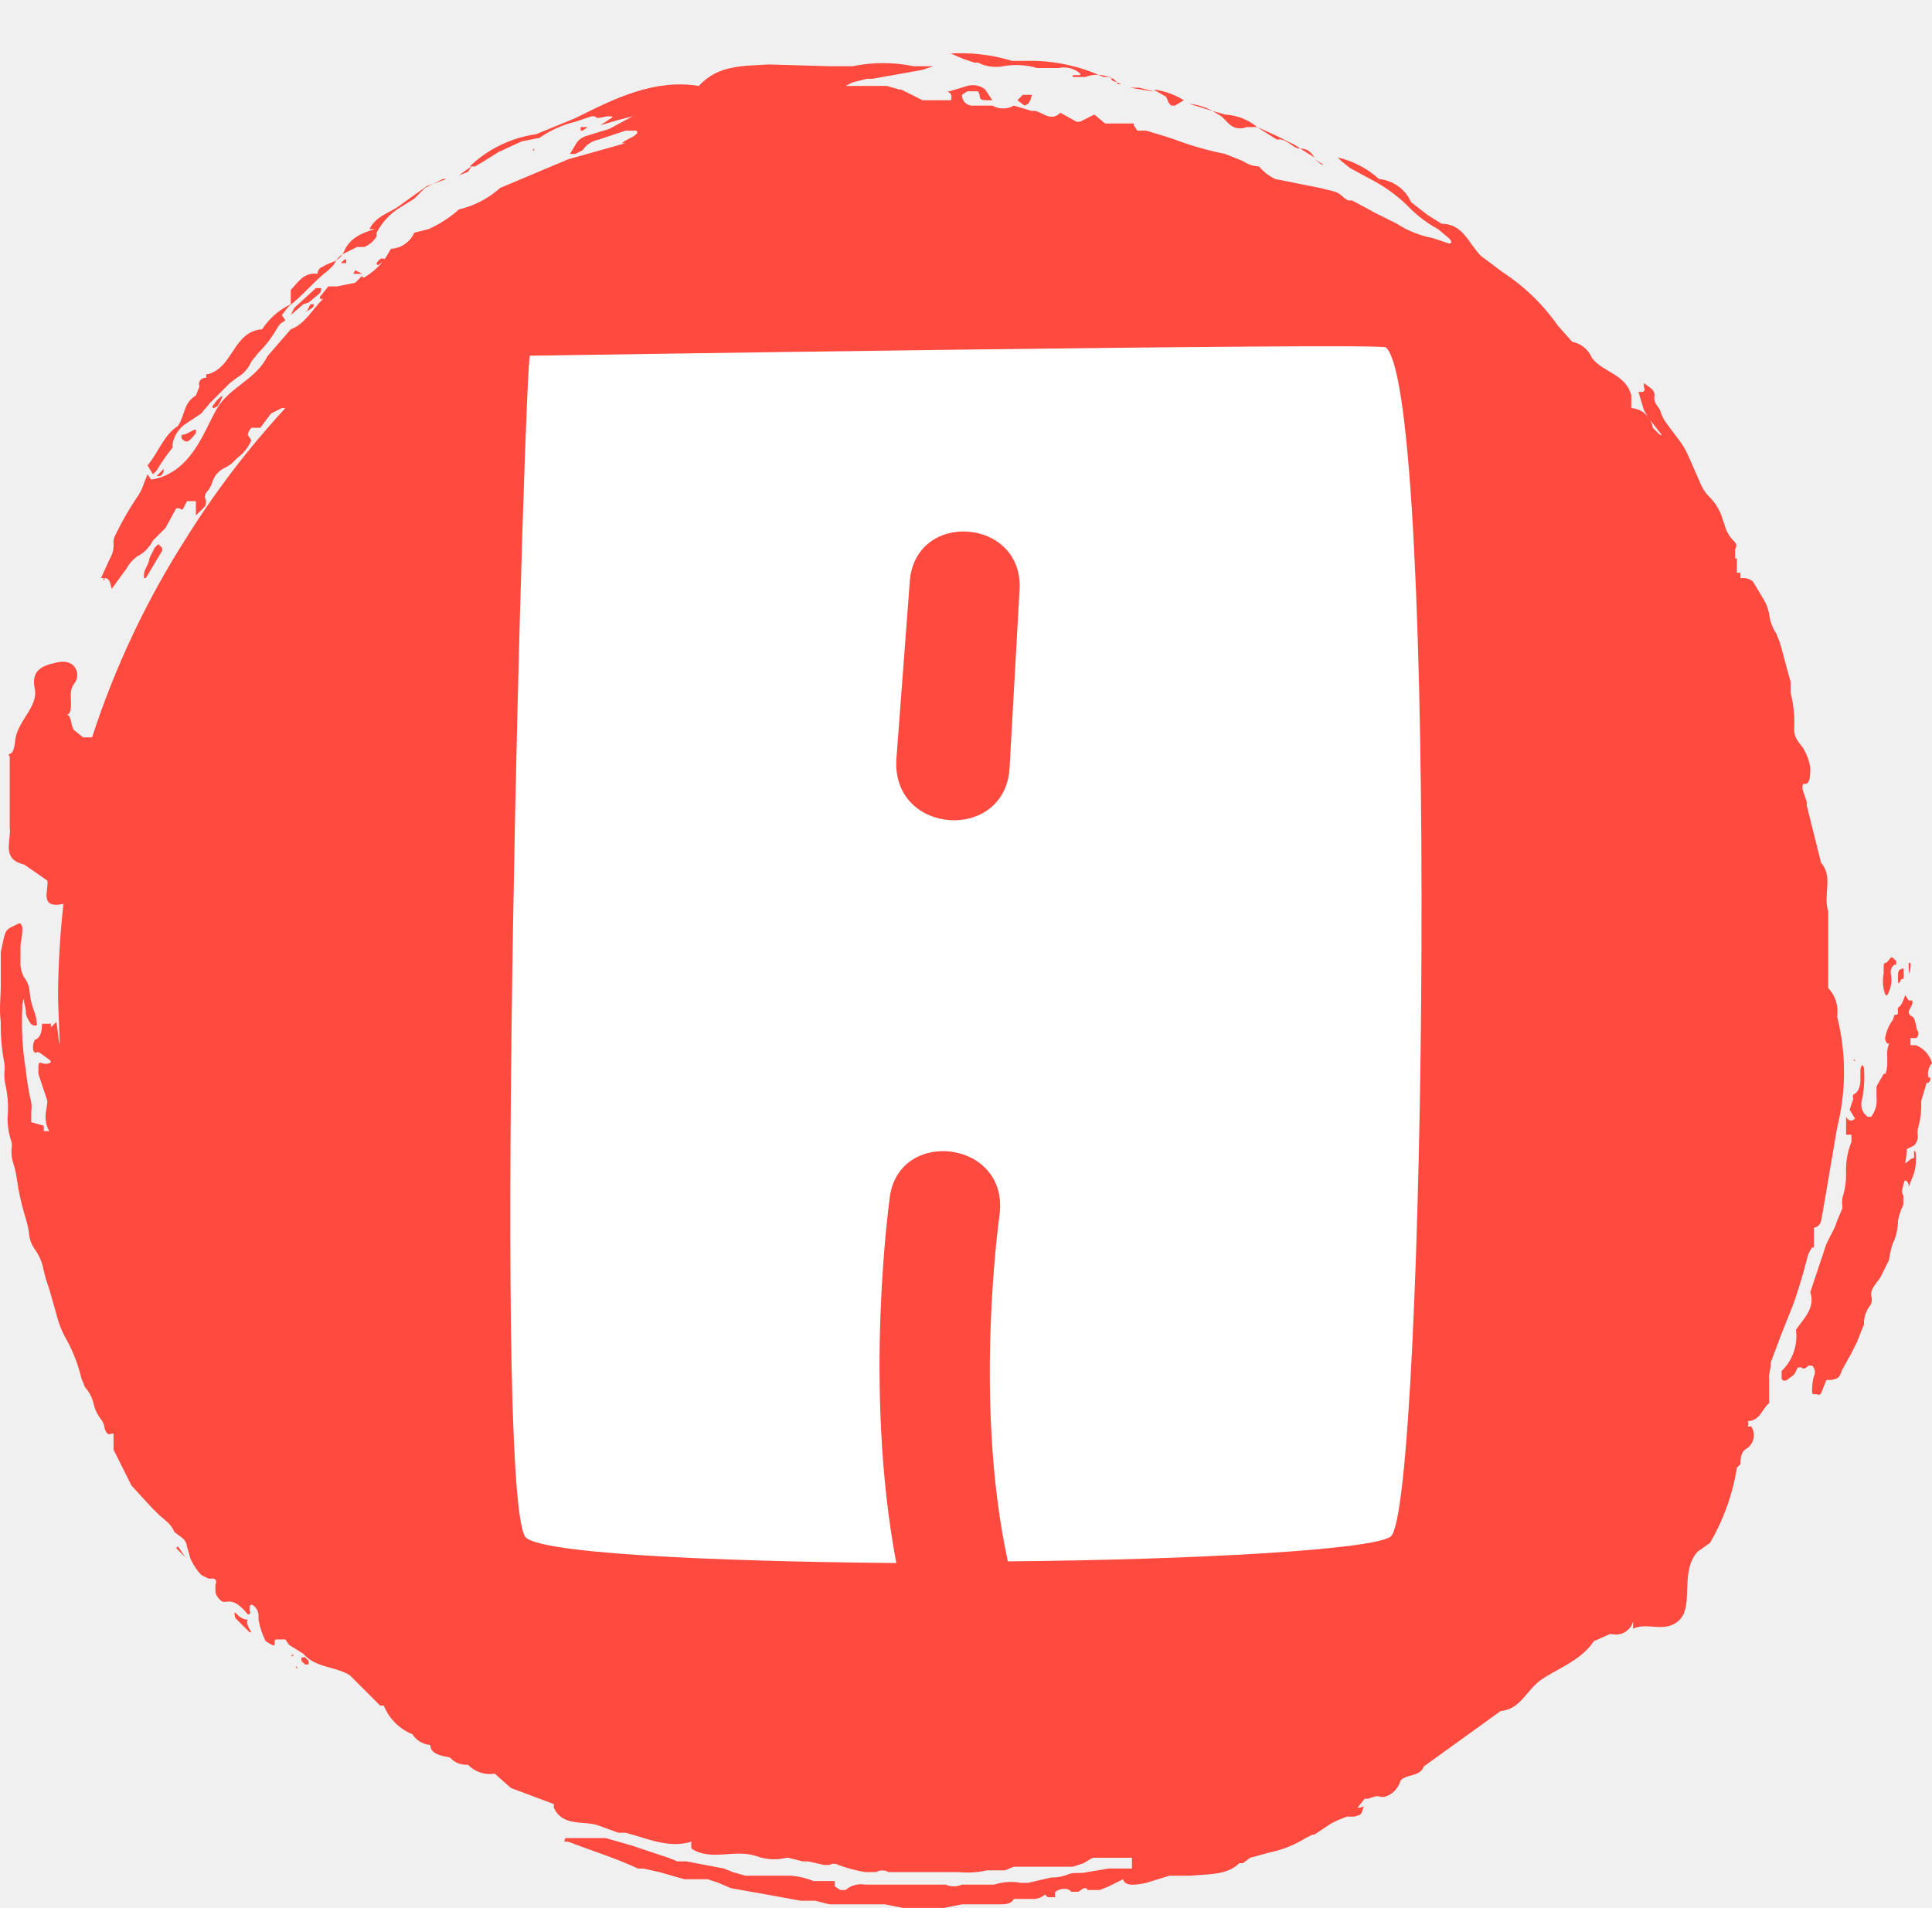
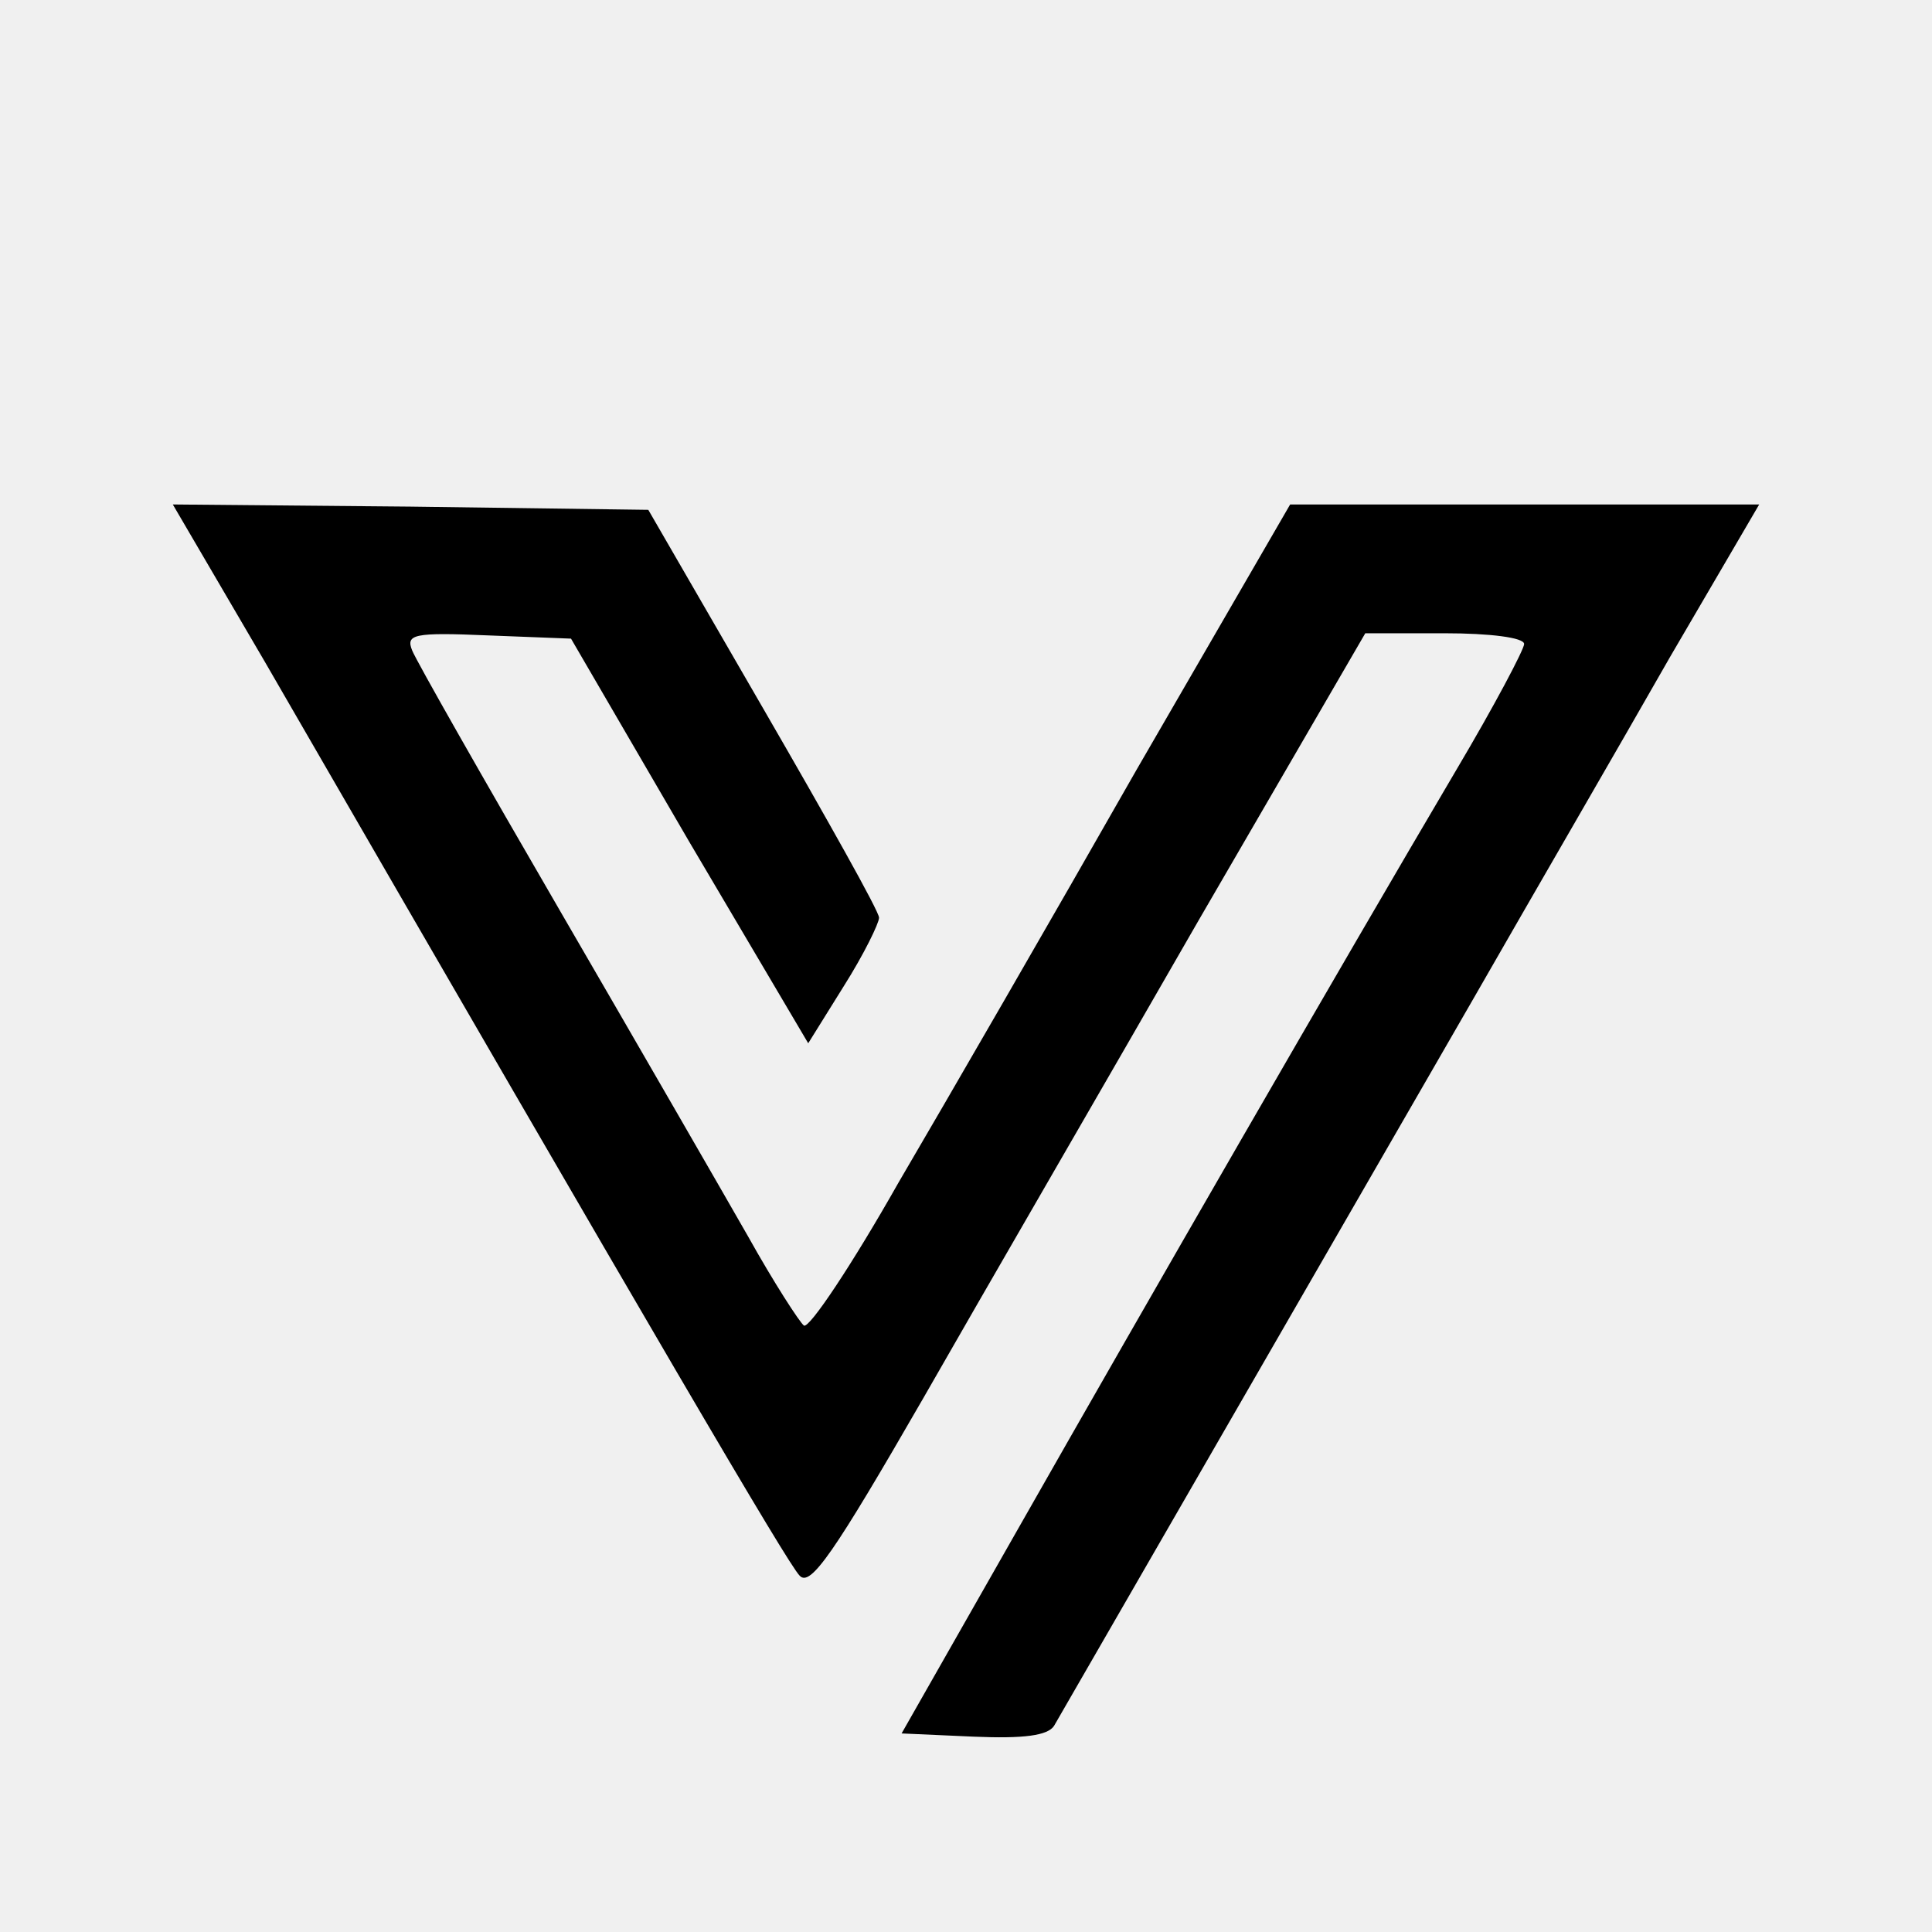
- <svg xmlns="http://www.w3.org/2000/svg" width="308.761" height="304.916" viewBox="0 0 106.008 104.687" class="css-1j8o68f" version="1.1" id="svg23">
-   <defs id="SvgjsDefs2684" />
-   <g id="SvgjsG2685" featurekey="rootContainer" transform="matrix(0.9820593,0,0,0.9820593,-0.05456052,0)" fill="#ff4a3f">
-     <g id="g17">
-       <path d="M19.8 15.3h.5l-.4-.2zm.5.1zm.8-.7c0 .1 0 .1.1.1l.4-.3c-.2-.1-.3-.1-.5.2zm.4-.2zm-4.1 2.3zm-.2.6l.3-.2c.1-.1.1-.2.1-.2h-.2l-.2.4c-.1-.1-.1 0 0 0zm2.2-2.9h-.1l-.2.2h.3zm-2.1 2.4l.6-.5c.1-.1.1-.2.1-.3h-.3l-1.2 1.1-.2.4.7-.6zm-1.1.8z" id="path3" />
-       <path d="M9.7 25v-.2a1.7 1.7 0 0 1 .7-1.1l.9-.6.5-.6.7-.7.4-.4.4-.3a1.9 1.9 0 0 0 .8-.9l.4-.5a5.9 5.9 0 0 0 1-1.3l.2-.3.3-.2-.2-.3.4-.5c.8-.6 1.4-1.4 2.2-2l.3-.3a1.4 1.4 0 0 1 .5-.6l.8-.4h.4a1.4 1.4 0 0 0 .7-.6V13a3.5 3.5 0 0 1 1.3-1.4l.8-.5.2-.2.4-.4 1-.5h.2l-1.1.4-1.4 1c-.6.5-1.4.6-1.8 1.4h.3c-.7.2-1.4.5-1.7 1.2s-.8.6-1.2.9a.4.4 0 0 0-.3.4c-.8-.1-1.1.5-1.5.9v.8a3.9 3.9 0 0 0-1.6 1.4c-1.6.1-1.6 2.1-3 2.5h-.1a.2.2 0 0 0 0 .2c-.3 0-.5.2-.4.5l-.2.5c-.7.4-.6 1.1-1 1.7-.8.5-1.1 1.5-1.7 2.2l.3.5.2-.2a11.6 11.6 0 0 1 .9-1.3zM53.9 3.3l.6.2h.2a2.2 2.2 0 0 0 1.4.2 4.1 4.1 0 0 1 1.9.1h1.2a1.4 1.4 0 0 1 1.2.3.1.1 0 0 1 0 .1H60a.1.1 0 0 0 0 .1h.7a1.8 1.8 0 0 1 1.3 0c.2 0 .1.1.2.2l.5.2h-.2c-.2-.4-.5-.4-.8-.4a9.7 9.7 0 0 0-4.3-.9h-.8A9.8 9.8 0 0 0 53 3h.2zm7.3 3.1zM50.3 4.7zm10.9 1.7h.2-.2zM19 14.7zm32.1-10zm17.6 2.2a.9.9 0 0 0 1 .2h.6a3.1 3.1 0 0 0-1.8-.7l-.7-.2.5.3zm-3.4-1.3c0 .1.1.2.2.3h.2l.5-.3a4.2 4.2 0 0 0-1.7-.6l.7.4zm7.4 2.7l.8.5c-.2-.3-.4-.5-.8-.5z" id="path5" />
-       <path d="M99 76.1l.6-1.6.6-1.5c.2-.5.6-1.8.8-2.6a1.7 1.7 0 0 1 .3-.7h.1v-1.1c.5-.1.4-.6.5-.9l.8-4.7a12.7 12.7 0 0 0 0-6.2 1.9 1.9 0 0 0-.5-1.6v-4.3c-.3-.9.3-1.9-.4-2.7L101 45a.4.4 0 0 0 0-.2l-.2-.6a.5.5 0 0 1 0-.4h.1c.3 0 .3-.5.3-.9a3 3 0 0 0-.4-1.1l-.3-.4a1.1 1.1 0 0 1-.2-.7 6.7 6.7 0 0 0-.2-2v-.6c-.2-.7-.4-1.5-.6-2.2l-.2-.5a2.5 2.5 0 0 1-.4-1.1 2.5 2.5 0 0 0-.3-.8l-.6-1a.8.8 0 0 0-.6-.2h-.1V32h-.2v-.8H97V31a.4.4 0 0 0 0-.1v-.2c.1-.2.1-.3-.1-.5a1.8 1.8 0 0 1-.4-.6l-.2-.6a2.9 2.9 0 0 0-.7-1.2 2.2 2.2 0 0 1-.5-.7l-.7-1.6a4.3 4.3 0 0 0-.6-1l-.6-.8a2.4 2.4 0 0 1-.4-.8l-.2-.3a.6.6 0 0 1-.1-.5.5.5 0 0 0-.2-.4l-.4-.3v.2c.1.2 0 .3-.1.3h-.2l.3 1 .3.5.7.9h-.1l-.2-.2-.2-.2a1.3 1.3 0 0 0-1.2-1.1v-.7c-.3-1.2-1.6-1.3-2.2-2.1a1.5 1.5 0 0 0-1.1-.9l-.8-.9a11.3 11.3 0 0 0-3.1-3l-.8-.6-.4-.3c-.7-.7-1-1.8-2.2-1.8l-.8-.5-.9-.7a2.2 2.2 0 0 0-1.8-1.3 5.1 5.1 0 0 0-2.3-1.2l.2.2.5.4 1.3.7a8.5 8.5 0 0 1 2.1 1.6 6.8 6.8 0 0 0 1.5 1.1l.6.5c.1.1.2.2.1.3H81l-.9-.3a5.6 5.6 0 0 1-2-.8l-1.2-.6-1.3-.7h-.2c-.3-.1-.4-.4-.8-.5l-.8-.2-2.5-.5a2.6 2.6 0 0 1-.9-.7 1.7 1.7 0 0 1-.9-.3l-1-.4a18.1 18.1 0 0 1-2.8-.8l-.6-.2-1-.3h-.5l-.2-.3v-.1h-1.6l-.6-.5-.4.2-.4.2h-.2l-.9-.5c-.6.6-1.1-.2-1.6-.1l-1-.3a1.2 1.2 0 0 1-1.2 0h-1.2a.6.6 0 0 1-.5-.6l.3-.2h.6a.7.7 0 0 1 .1.3c0 .2.2.2.5.2h.2l-.4-.6a1.1 1.1 0 0 0-1-.2l-1 .3H53c.3.2.2.3.2.5h-1.6l-.4-.2-.8-.4h-.1l-.7-.2h-2.3l.4-.2.8-.2h.3l1.7-.3 1.1-.2.6-.2h-1.1a8.4 8.4 0 0 0-3.4 0h-1.3L43 3.6c-1.4.1-2.8 0-3.9 1.2-2.5-.4-4.7.7-6.9 1.8l-2.2.9a6.7 6.7 0 0 0-3.7 1.8h.3l.5-.3.8-.5 1.3-.6 1-.2a6 6 0 0 1 2-.9l.9-.3h.2c.1.2.5 0 .7 0h.2c.1 0 .1.1 0 .1l-.6.4 1-.3.8-.2-1.3.7-1.3.4a1 1 0 0 0-.6.5l-.3.5h.3l.4-.2a1.4 1.4 0 0 1 .9-.6l1.5-.5h.5a.1.1 0 0 1 .1.2c-.2.2-.6.3-.8.5h.2l-3.2.9-3.8 1.6a5.2 5.2 0 0 1-2.3 1.2 6.6 6.6 0 0 1-1.7 1.1l-.8.2a1.5 1.5 0 0 1-1.3.9l-.3.5a3.7 3.7 0 0 1-1.2 1.1h-.1v-.1l-.2.2-.2.2-1 .2h-.5l-.4.5c-.1.1-.1.2 0 .2h.1c-.6.6-1 1.4-1.8 1.7L15 19.9c-.6 1.2-1.8 1.6-2.6 2.6s-1.4 3.9-3.9 4.3l-.2-.3-.2.5a2.7 2.7 0 0 1-.4.8 16.9 16.9 0 0 0-1.2 2.1.8.8 0 0 0-.1.5 1.4 1.4 0 0 1-.2.8l-.5 1.1h.2c.3 0 .3.3.4.6l.8-1.1a2.2 2.2 0 0 1 .6-.7 2 2 0 0 0 .9-.9l.3-.3.4-.4.6-1.1h.2c.1.1.1.1.2 0l.2-.4h.5v.8l.5-.5a.5.5 0 0 0 0-.5.4.4 0 0 1 .1-.3 1.5 1.5 0 0 0 .3-.5 1.3 1.3 0 0 1 .8-.9l.3-.2.3-.3a2.4 2.4 0 0 0 .8-1l-.2-.3c0-.1.1-.3.2-.4h.5l.6-.8.6-.3h.2a48.8 48.8 0 0 0-5.5 7.2h-.1.1a48.4 48.4 0 0 0-5.3 11.2h-.5l-.5-.4c-.2-.2-.1-.7-.4-.9h.1c.3-.5-.1-1.2.3-1.7s.1-1.4-.9-1.2-1.5.5-1.3 1.5-1 1.8-1.1 2.9-.5.5-.3.9v3.9c.1.8-.5 1.8.8 2.1l1.3.9c.1.5-.5 1.6.9 1.3a49.2 49.2 0 0 0-.3 5c0 1.1.1 2.2.1 3.3v-.4c-.1-.4-.1-.8-.2-1.3l-.3.3v-.2h-.5c0 .5-.1.8-.4.9a.9.9 0 0 0-.1.5c0 .1.1.3.2.2s.4.2.7.4-.2.3-.4.2-.2.1-.2.3v.3l.5 1.5c0 .3-.1.6-.1.9a1.7 1.7 0 0 0 .2.8h-.3v-.3l-.7-.2v-.6a1.5 1.5 0 0 0 0-.5 14.6 14.6 0 0 1-.3-1.8 16.6 16.6 0 0 1-.2-3.5.9.9 0 0 1 .1-.5v.2a2.9 2.9 0 0 1 .1.5.8.8 0 0 0 .1.4c.1.2.2.4.4.4s.1-.1.1-.2a2.1 2.1 0 0 0-.1-.5 4.2 4.2 0 0 1-.3-1.3 1.5 1.5 0 0 0-.3-.7 1.6 1.6 0 0 1-.2-.9v-.8c0-.3.1-.6.1-.9a.5.5 0 0 0-.1-.4h-.1c-.8.4-.7.2-1 1.6V55c0 .7-.1 1.4 0 2.1a10.8 10.8 0 0 0 .2 2.3 1.8 1.8 0 0 1 0 .5 3.1 3.1 0 0 0 .1.9 5.9 5.9 0 0 1 .1 1.3 3.9 3.9 0 0 0 .2 1.7 1.2 1.2 0 0 1 0 .4 2.1 2.1 0 0 0 .1.8 4.9 4.9 0 0 1 .2.9 14 14 0 0 0 .5 2.2 5 5 0 0 1 .2 1 1.7 1.7 0 0 0 .3.7 2.9 2.9 0 0 1 .5 1.2 8.5 8.5 0 0 0 .3 1l.4 1.4a5.4 5.4 0 0 0 .6 1.5 8.5 8.5 0 0 1 .8 2.1l.2.5a2.1 2.1 0 0 1 .5 1 2.1 2.1 0 0 0 .4.8 1 1 0 0 1 .2.5c.1.3.2.4.4.3h.1v.9l.5 1 .5 1 1.1 1.2.4.4c.3.3.7.5.9 1l.4.3a.7.7 0 0 1 .3.5l.2.7a3.3 3.3 0 0 0 .6.9l.4.2h.3a.2.2 0 0 1 .1.3 2.5 2.5 0 0 0 0 .5.9.9 0 0 0 .4.5h.2c.4-.1.8.2 1.2.7h.1c0-.1.1-.1 0-.2v-.2c0-.1.1-.2.2-.1a.7.7 0 0 1 .3.6v.2a4.3 4.3 0 0 0 .4 1.2c.5.3.5.3.5.1s0-.2.2-.2h.4l.2.3.8.5c.7.8 1.8.7 2.6 1.2l1.7 1.7h.2a2.9 2.9 0 0 0 1.6 1.6 1.3 1.3 0 0 0 1 .6c0 .5.6.6 1.1.7a1.2 1.2 0 0 0 .8.4h.2a1.7 1.7 0 0 0 1.5.5l.9.8 2.4.9v.2c.5 1.1 1.7.7 2.5 1l1.1.4h.4c1.2.3 2.4.9 3.7.5a.7.7 0 0 0 0 .4c1.1.7 2.4 0 3.6.4a2.9 2.9 0 0 0 1.7.1h.1l.8.2h.3l.9.2h.3a.5.5 0 0 1 .5 0 7.9 7.9 0 0 0 1.5.4h.6a.7.7 0 0 1 .7 0h3.9a5 5 0 0 0 1.6-.1h1l.5-.2H60l.6-.2.5-.3h2.2v.6H62l-1.2.2c-.4.1-.7 0-1 .1a2.4 2.4 0 0 1-1 .2l-1.3.3h-.4a3.1 3.1 0 0 0-1.5.1h-1.8a1.1 1.1 0 0 1-.9 0h-4.5a1.3 1.3 0 0 0-1.1.3H47l-.3-.2v-.3h-1.2a4.1 4.1 0 0 0-1.3-.3h-2.5l-.7-.2-.5-.2-2.1-.4h-.5l-.5-.2-2.1-.7-1.4-.4h-2.2c-.1 0-.1.1-.1.2h.2c1.3.5 2.6.9 3.9 1.5h.3l.9.2 1.4.4h1.3l.6.2.7.3 1.7.3 1.1.2 1.1.2h.8l.8.2h3.1l1 .2h2.3l1-.2H56c.4 0 .6-.1.7-.3h1a1 1 0 0 0 .8-.3c-.1.1 0 .1.1.2h.4v-.2c0-.1 0-.1.2-.2s.6-.1.7.1h.4l.3-.2c.2 0 .2 0 .2.1h.7l.5-.2.8-.4c.1.3.4.4 1.3.2l1.3-.4h1.2c.9-.1 2 0 2.7-.7h.2l.4-.3 1.1-.3a6.1 6.1 0 0 0 2-.8l.4-.2h.1l.9-.6.4-.2.5-.2h.4c.4-.1.4-.1.5-.4s0-.1-.2-.1h-.1l.4-.5h.2c.3-.1.5-.2.7-.1h.2a1.3 1.3 0 0 0 .9-.9c.3-.4 1.1-.2 1.3-.8l4.3-3.1c1.1-.1 1.4-1.1 2.2-1.7s2.3-1.1 3-2.2l.9-.4h.1a1 1 0 0 0 1.2-.7v.4c.8-.4 1.8.3 2.6-.5s0-2.7 1-3.8l.7-.5a12.1 12.1 0 0 0 1.5-4.2l.2-.2c0-.3 0-.7.4-.9a.9.9 0 0 0 .2-1.2h-.2a.3.3 0 0 0 0-.3c.7 0 .8-.7 1.2-1V77a.5.5 0 0 1 0-.2 3.8 3.8 0 0 0 .1-.7zM5.9 32.2z" id="path7" />
-       <path d="M26.4 9.3l-.3.2-.4.3.5-.2zm6.1-2h.1l.3-.2h-.4zm-2.6 1l-.1.1h.1v-.1zm-1.5 1.4zm1.3-.2zm-6.3 3.1zM9.2 26.2l-.4.4H9a.4.4 0 0 0 .2-.4zm3-3.5a2.1 2.1 0 0 0 .3-.6 1.5 1.5 0 0 0-.5.5c-.1.1-.1.2 0 .2zM11 24.2V24c-.2 0-.5.3-.8.3v.2c.3.3.4.2.8-.3zm3 66.2zM73.9 9.2h.1l-.5-.3zm-2.5-1.4c.5-.1.8.4 1.2.5h.1l-.3-.2-1-.5-1.1-.5.3.2zM52.8 3.1zm11.7 2h-.1l-1.2-.2h.5zm2 .7l1.3.4a3.3 3.3 0 0 0-1.3-.4zm-9 0a1 1 0 0 0 .2-.5h-.5l-.3.3.4.3zm9 1.6zM49.9 4.2zm2.9.7zM48.5 4zm13.8 2.1a.5.5 0 0 0 0 .1zm44.8 52.3h-.3V58h.3c.1 0 .2-.3.1-.4s-.1-.7-.3-.8a.3.3 0 0 1-.2-.3l.2-.4a.4.4 0 0 0 0-.2h-.2l-.2-.3c-.1.3-.2.6-.4.7a.5.5 0 0 0 0 .2c0 .1 0 .2-.1.2h-.1a1.1 1.1 0 0 1-.1.3 2.3 2.3 0 0 0-.4.9.4.4 0 0 0 .1.4h.1a1.7 1.7 0 0 0-.1.8v.4a1.8 1.8 0 0 1-.1.5h-.1l-.4.7v.6a1.5 1.5 0 0 1-.3 1.1h-.2l-.2-.2a.9.9 0 0 1-.1-.8 6.5 6.5 0 0 0 .1-1.7c0-.1-.1-.2-.1-.2a.5.5 0 0 0-.1.3v.6c0 .2-.1.6-.3.7s-.1.2-.1.3l-.2.6.3.5c-.2.2-.4.1-.5-.1v1h.3v.4a4.2 4.2 0 0 0-.3 1.4 3.3 3.3 0 0 0 0 .4 4 4 0 0 1-.2 1.3 2 2 0 0 0 0 .6l-.3.7a3.2 3.2 0 0 1-.3.7l-.3.6-.9 2.7c.3.9-.4 1.5-.8 2.1a2.7 2.7 0 0 1-.8 2.3v.4c0 .1.1.2.3.1l.4-.3.2-.4h.2c.1.1.2.1.4-.1h.2a.5.5 0 0 1 .1.6 2.9 2.9 0 0 0-.1.8c0 .1 0 .2.1.2h.2c.1.1.2 0 .3-.3l.2-.5h.3c.4-.1.4-.1.6-.6l.5-.9.3-.6.4-1a1.6 1.6 0 0 1 .3-1 .6.6 0 0 0 .1-.6c0-.2 0-.3.2-.6l.3-.4.5-1a4.7 4.7 0 0 1 .2-.9 3 3 0 0 0 .3-1.3 3.8 3.8 0 0 1 .3-.9v-.5c-.1-.2-.1-.2 0-.6s.1-.2.2-.2a.4.4 0 0 1 .1.3l.2-.5a2.3 2.3 0 0 0 .2-.9v-.3c0-.1 0-.3-.1-.3v.4c-.2 0-.3.2-.5.3a6.4 6.4 0 0 0 .1-.8l.4-.2a.7.7 0 0 0 .2-.6 1.4 1.4 0 0 1 0-.3 4.8 4.8 0 0 0 .2-1.4v-.2l.3-1h.1a.3.3 0 0 0 .1-.3h-.1a.9.9 0 0 1 .2-.8 1.5 1.5 0 0 0-.9-1zm-1.2 7.8zm-.2-9.9zm0 0zM9.1 30.8a.3.3 0 0 0 0-.2l-.2-.2-.2.2-.3.6c0 .3-.3.6-.3.9v.2h.1zm96.3 24.8h.1a1.7 1.7 0 0 0 .2-1.2.5.5 0 0 1 .2-.5h.1v-.2l-.2-.2h-.1c-.1.1-.2.3-.3.3s-.1.1-.1.3v.3a2.2 2.2 0 0 0 .1 1.2zM13.2 90.1c-.1 0 0 .2 0 .3l.8.8h.1c-.2-.3-.3-.6-.2-.7a.9.9 0 0 1-.5-.2zm.8.3zm92.3-35.7h.1a2 2 0 0 0 0-.6c-.3.1-.3.1-.3.6s.1.1.2 0z" id="path9" />
-       <path d="M106.7 62a.6.6 0 0 0 .1-.5c0-.1-.1-.2-.1-.1h-.2v.2c0 .4.1.5.2.4zm.1-8.2h-.1v.6a1 1 0 0 0 .1-.6zM17.1 92.6h-.2v.2l.2.2h.2v-.2zm86.6-33.3c0-.1 0-.1-.1-.1zM9.9 86.5l.5.5-.4-.6z" id="path11" />
-       <circle cx="10.5" cy="87.1" transform="rotate(-24.8 10.4 87.159)" id="circle13" />
-       <path d="M9.7 30.1h-.1v.2-.2h.1zm83.2-6.6l-.2-.3h-.1zm-14.7 77.1zM5.9 32.2zm-.1.2a.3.3 0 0 0 .1-.2v.2zm1.9-4.9zM61.5 2.4zm42.8 58.2v.1-.1zM16.4 92.5h-.1c.1.1.2 0 .1-.1zm.2.7h.1l-.1-.1v.1zm73.9-71.3zm15.2 34.4zM14.6 91.7zm92.1-37zm-.8 11.4zM34.6 0z" id="path15" />
-     </g>
-   </g>
-   <g id="SvgjsG2686" featurekey="nameFeature-0" transform="matrix(2.284354,0,0,2.284354,27.98006,-5.60952)" fill="#ffffff">
-     <path d="M9.6 16.48 l-0.32 4.24 c-0.08 1.8 2.6 1.96 2.72 0.2 l0.24 -4.28 c0.12 -1.76 -2.56 -1.96 -2.64 -0.16 z M0.48 11 l0 0 c0.04 0 20.48 -0.32 20.56 -0.2 c1.28 1.12 0.96 27.8 0.12 28.56 c-0.4 0.32 -4.64 0.56 -9.2 0.6 c-0.84 -3.84 -0.2 -8.32 -0.2 -8.32 c0.24 -1.8 -2.44 -2.12 -2.64 -0.4 c0 0.04 -0.64 4.52 0.16 8.76 c-4.56 -0.04 -8.68 -0.24 -8.92 -0.64 c-0.8 -1.44 0 -28.28 0.12 -28.36 z" id="path20" />
+ <svg xmlns="http://www.w3.org/2000/svg" version="1.0" width="180pt" height="180pt" viewBox="0 0 180 180" preserveAspectRatio="xMidYMid meet">
+   <g transform="translate(0,180) scale(0.1,-0.1)" fill="#000000" stroke="none">
+     <path d="M247 1183 c367 -635 487 -840 498 -851 10 -11 32 21 115 165 56 98 172 298 257 446 l155 267 74 0 c42 0 74 -4 74 -10 0 -5 -28 -58 -63 -117 -108 -183 -290 -499 -406 -703 l-111 -195 67 -3 c47 -2 69 1 75 10 7 12 128 222 391 678 55 96 138 239 183 318 l83 142 -219 0 -218 0 -143 -247 c-78 -137 -178 -310 -222 -385 -43 -76 -83 -136 -88 -133 -4 3 -28 40 -52 83 -24 42 -103 179 -175 303 -72 124 -134 233 -138 243 -6 15 1 17 71 14 l77 -3 110 -189 111 -188 33 53 c19 30 33 59 33 64 0 6 -49 93 -108 195 l-107 185 -222 3 -221 2 86 -147z" />
  </g>
</svg>
